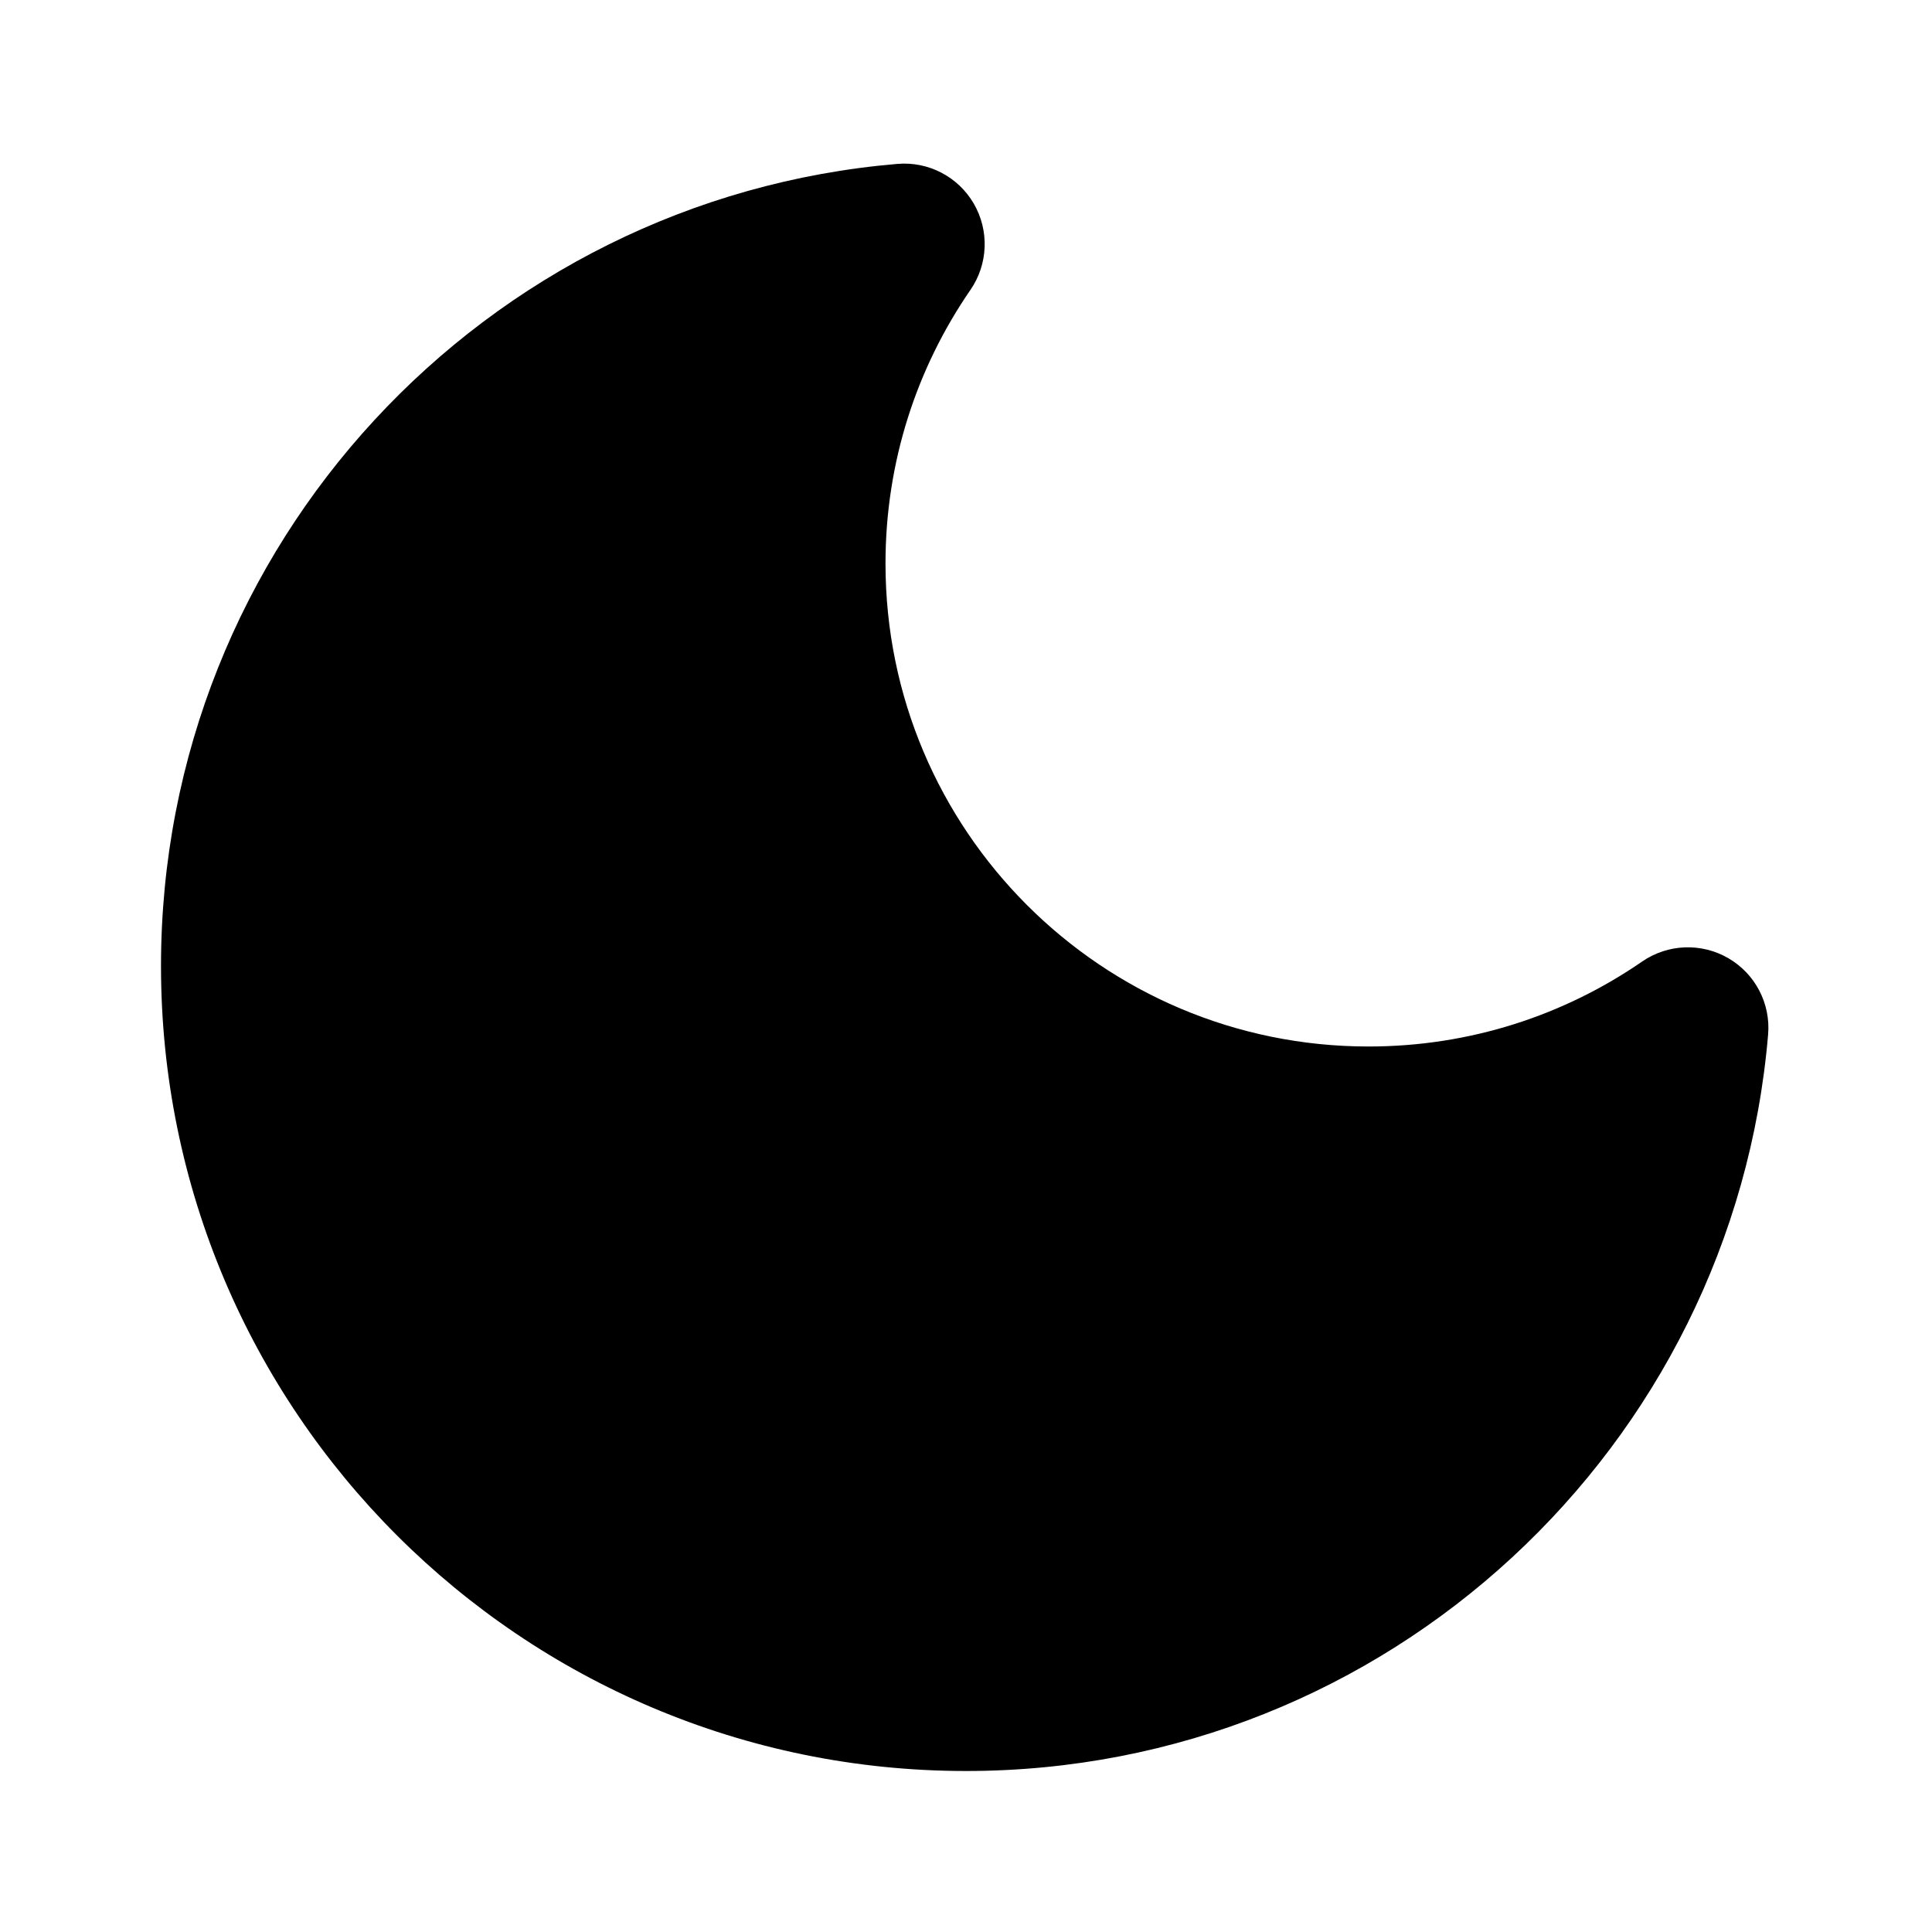
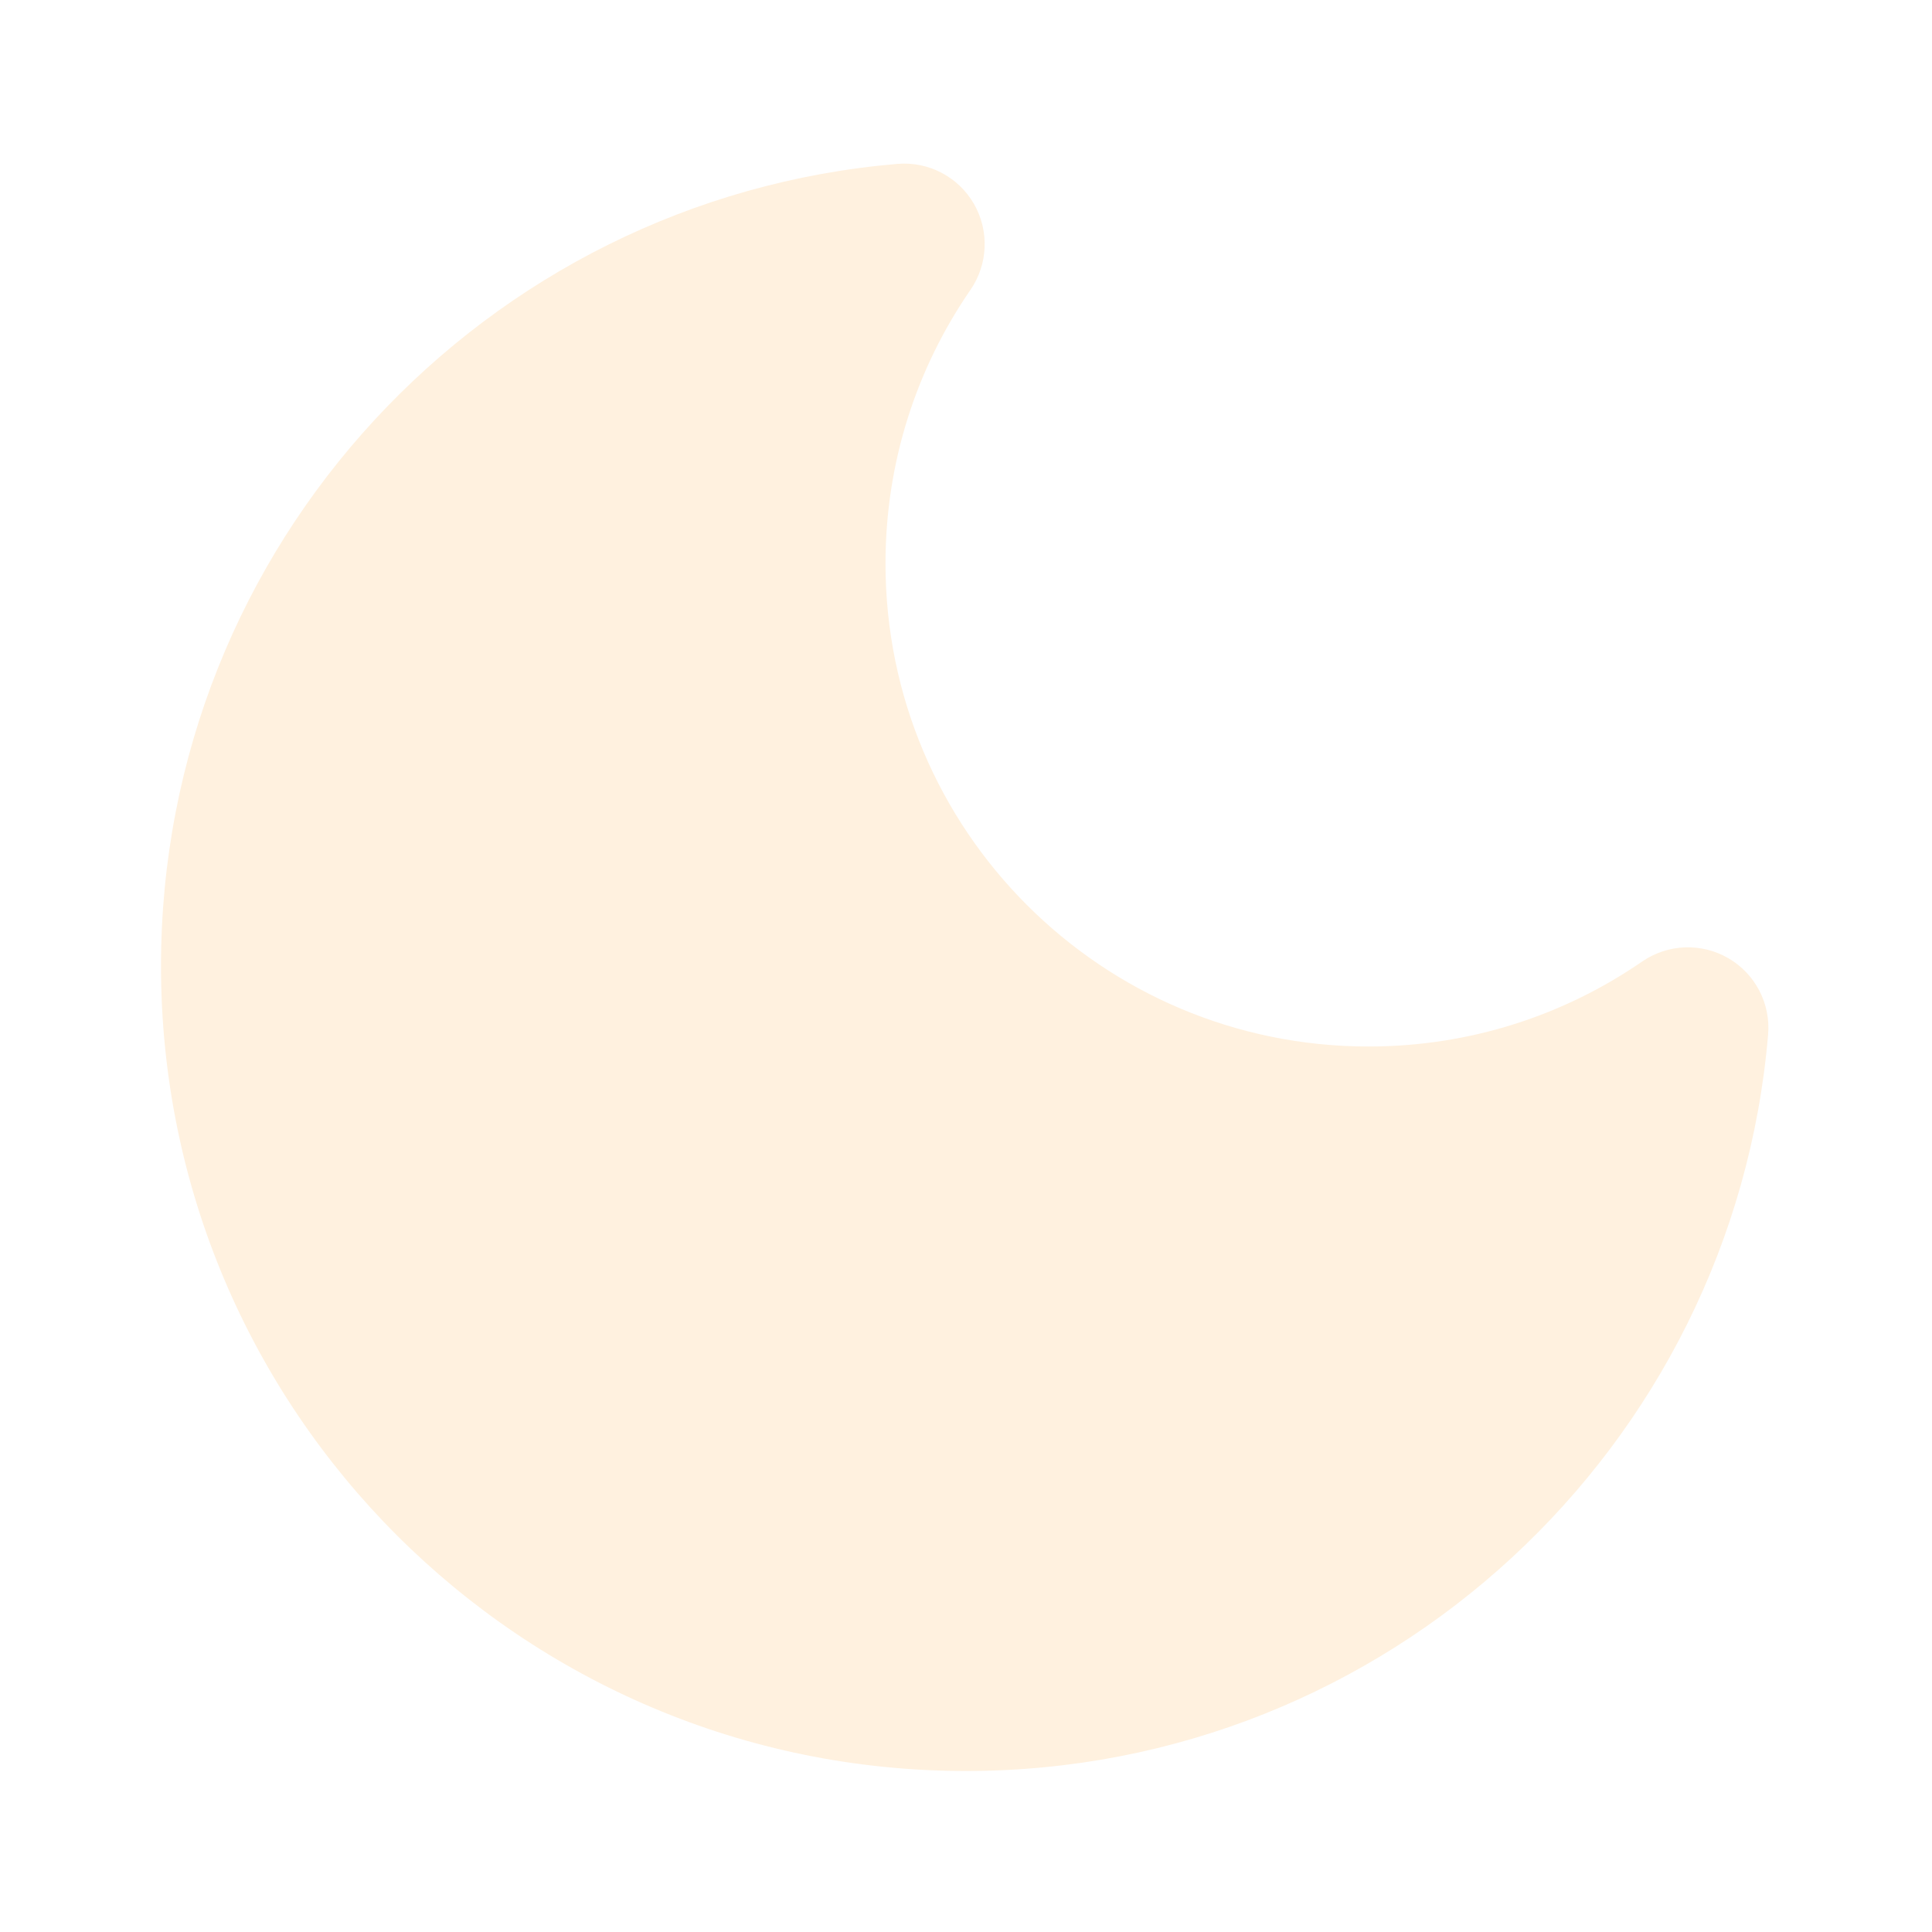
<svg xmlns="http://www.w3.org/2000/svg" width="800px" height="800px" viewBox="0 0 24 24" fill="none">
-   <path d="M12.056 3.6C12.275 3.281 12.291 2.865 12.097 2.53C11.903 2.196 11.534 2.003 11.148 2.036C6.024 2.469 2 6.764 2 12C2 17.523 6.477 22 12 22C17.236 22 21.531 17.976 21.964 12.852C21.997 12.466 21.804 12.097 21.47 11.903C21.135 11.709 20.719 11.725 20.4 11.944C19.434 12.61 18.264 13 17 13C13.686 13 11 10.314 11 7C11 5.736 11.39 4.566 12.056 3.6Z" fill="#000000" />
+   <path d="M12.056 3.6C12.275 3.281 12.291 2.865 12.097 2.53C11.903 2.196 11.534 2.003 11.148 2.036C6.024 2.469 2 6.764 2 12C2 17.523 6.477 22 12 22C17.236 22 21.531 17.976 21.964 12.852C21.997 12.466 21.804 12.097 21.47 11.903C21.135 11.709 20.719 11.725 20.4 11.944C19.434 12.61 18.264 13 17 13C13.686 13 11 10.314 11 7C11 5.736 11.39 4.566 12.056 3.6Z" fill="#FFF1DF" />
</svg>
